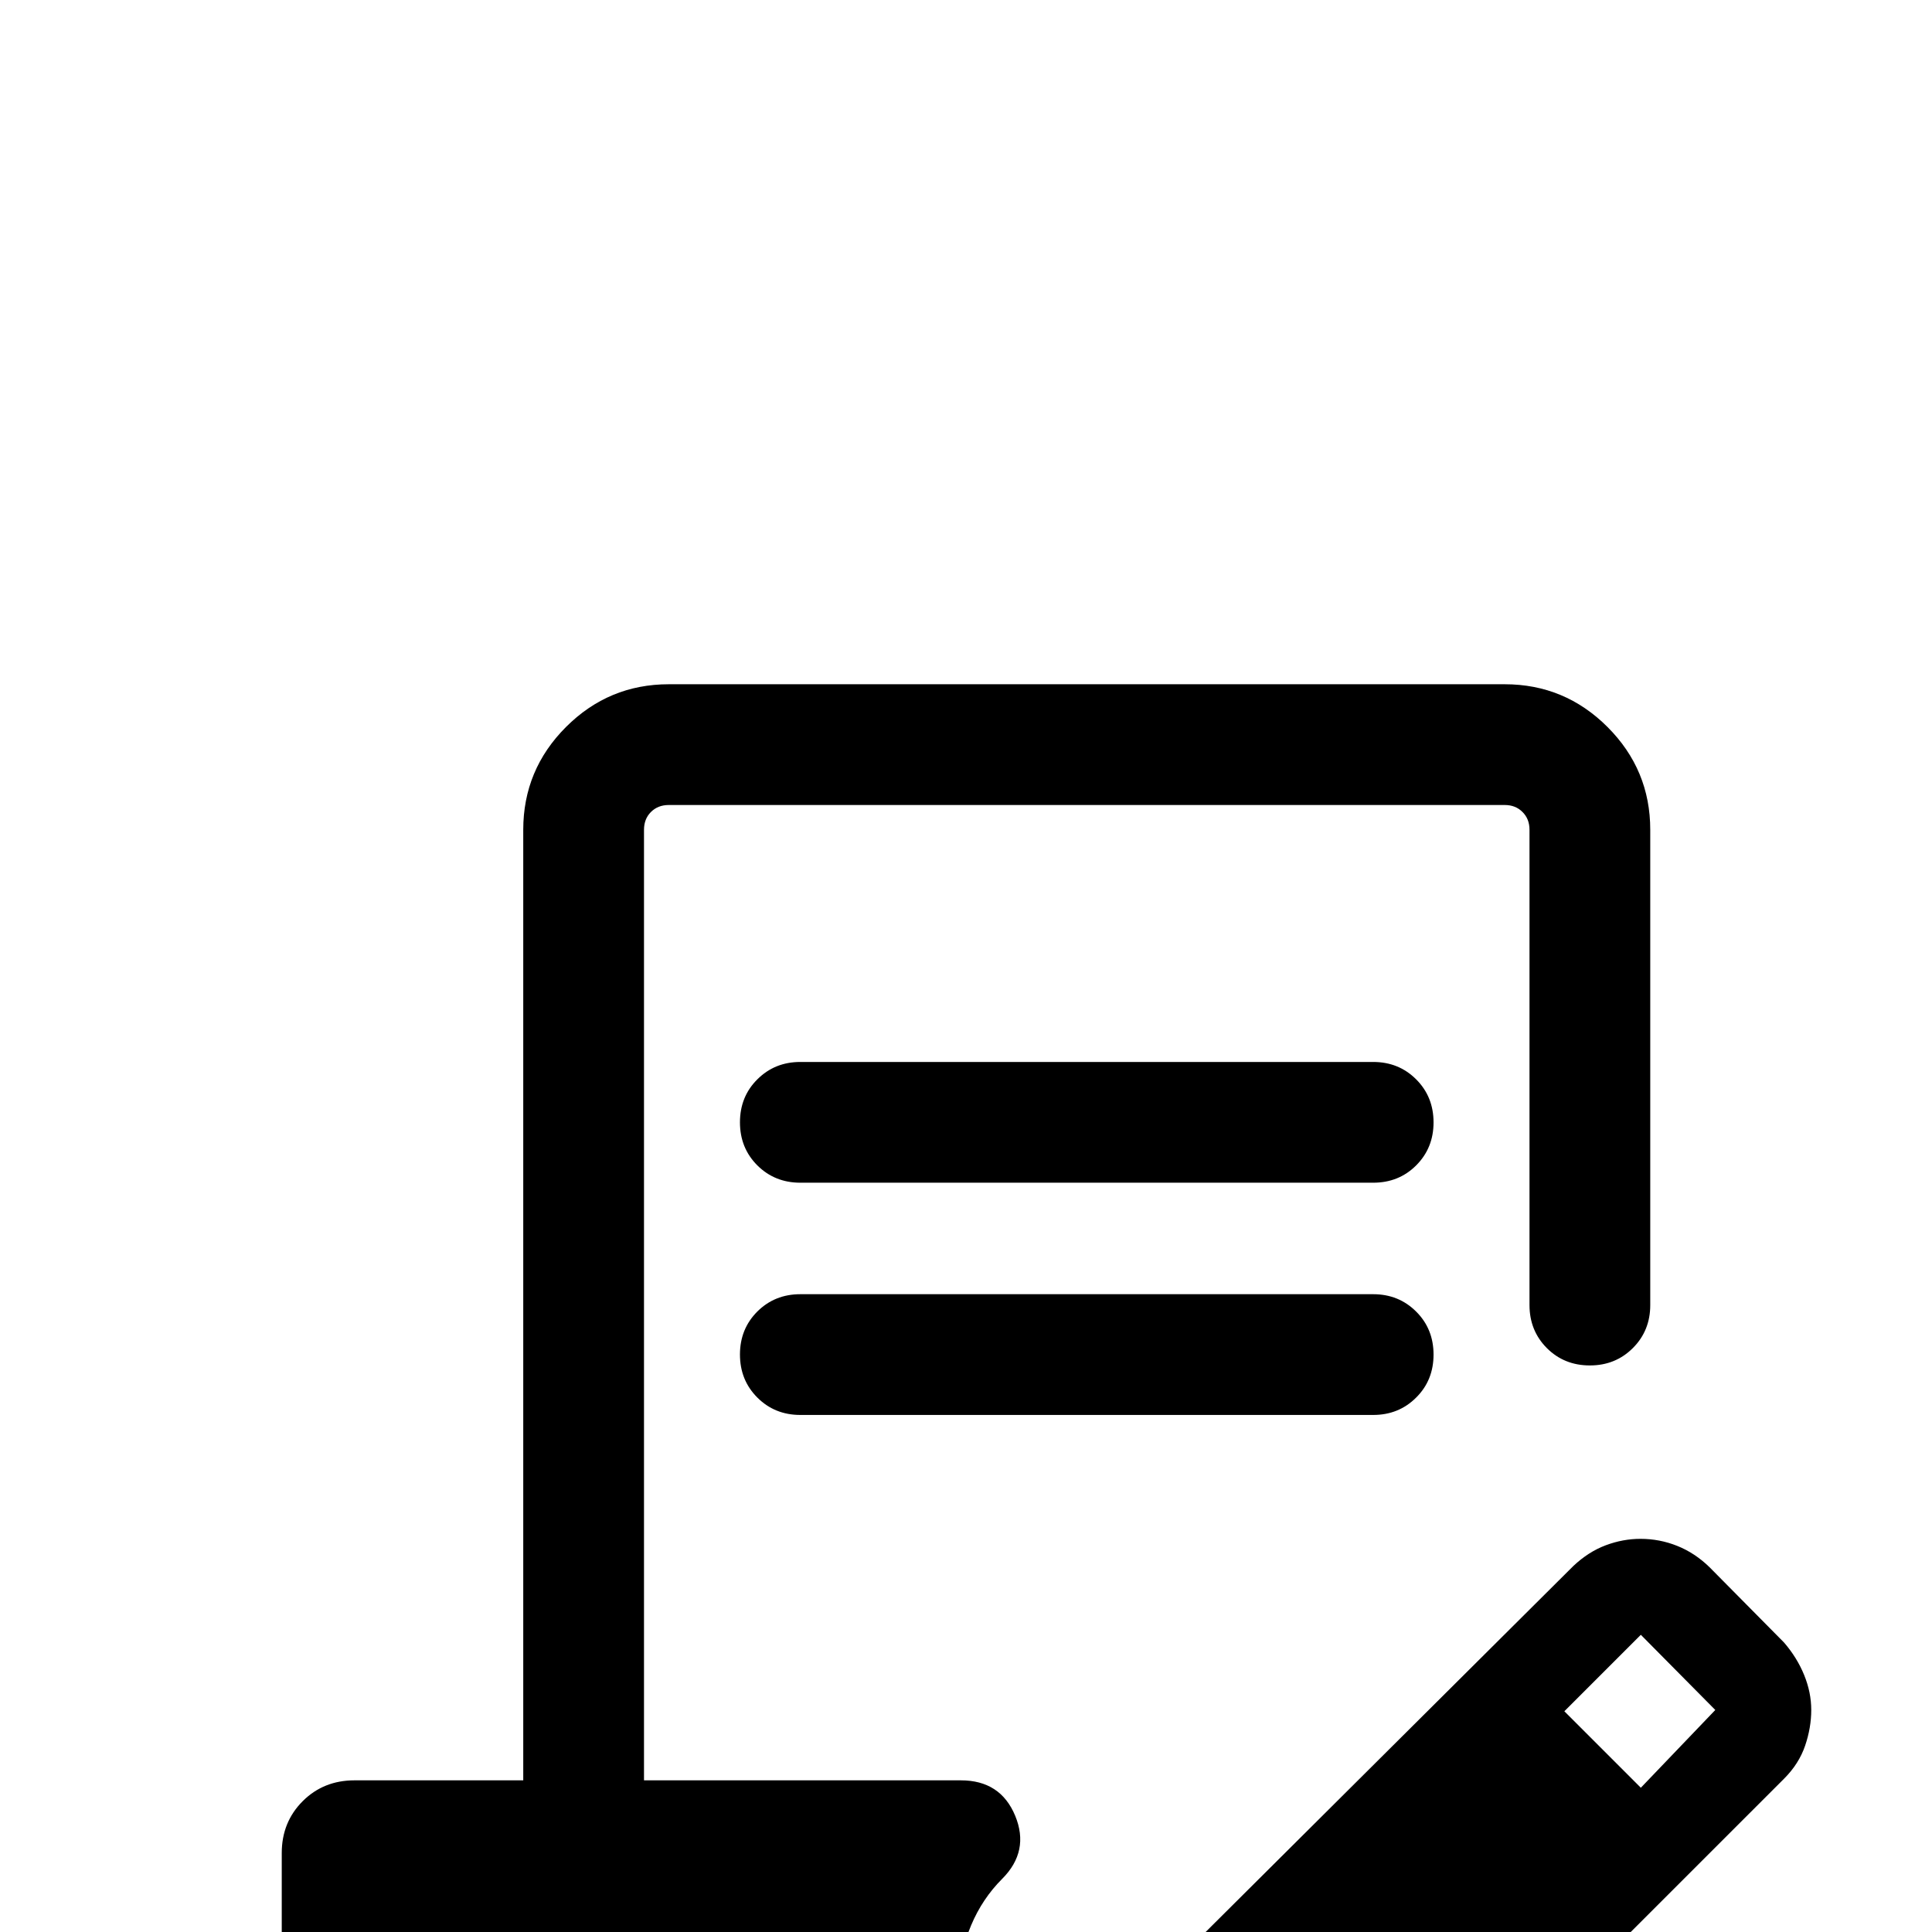
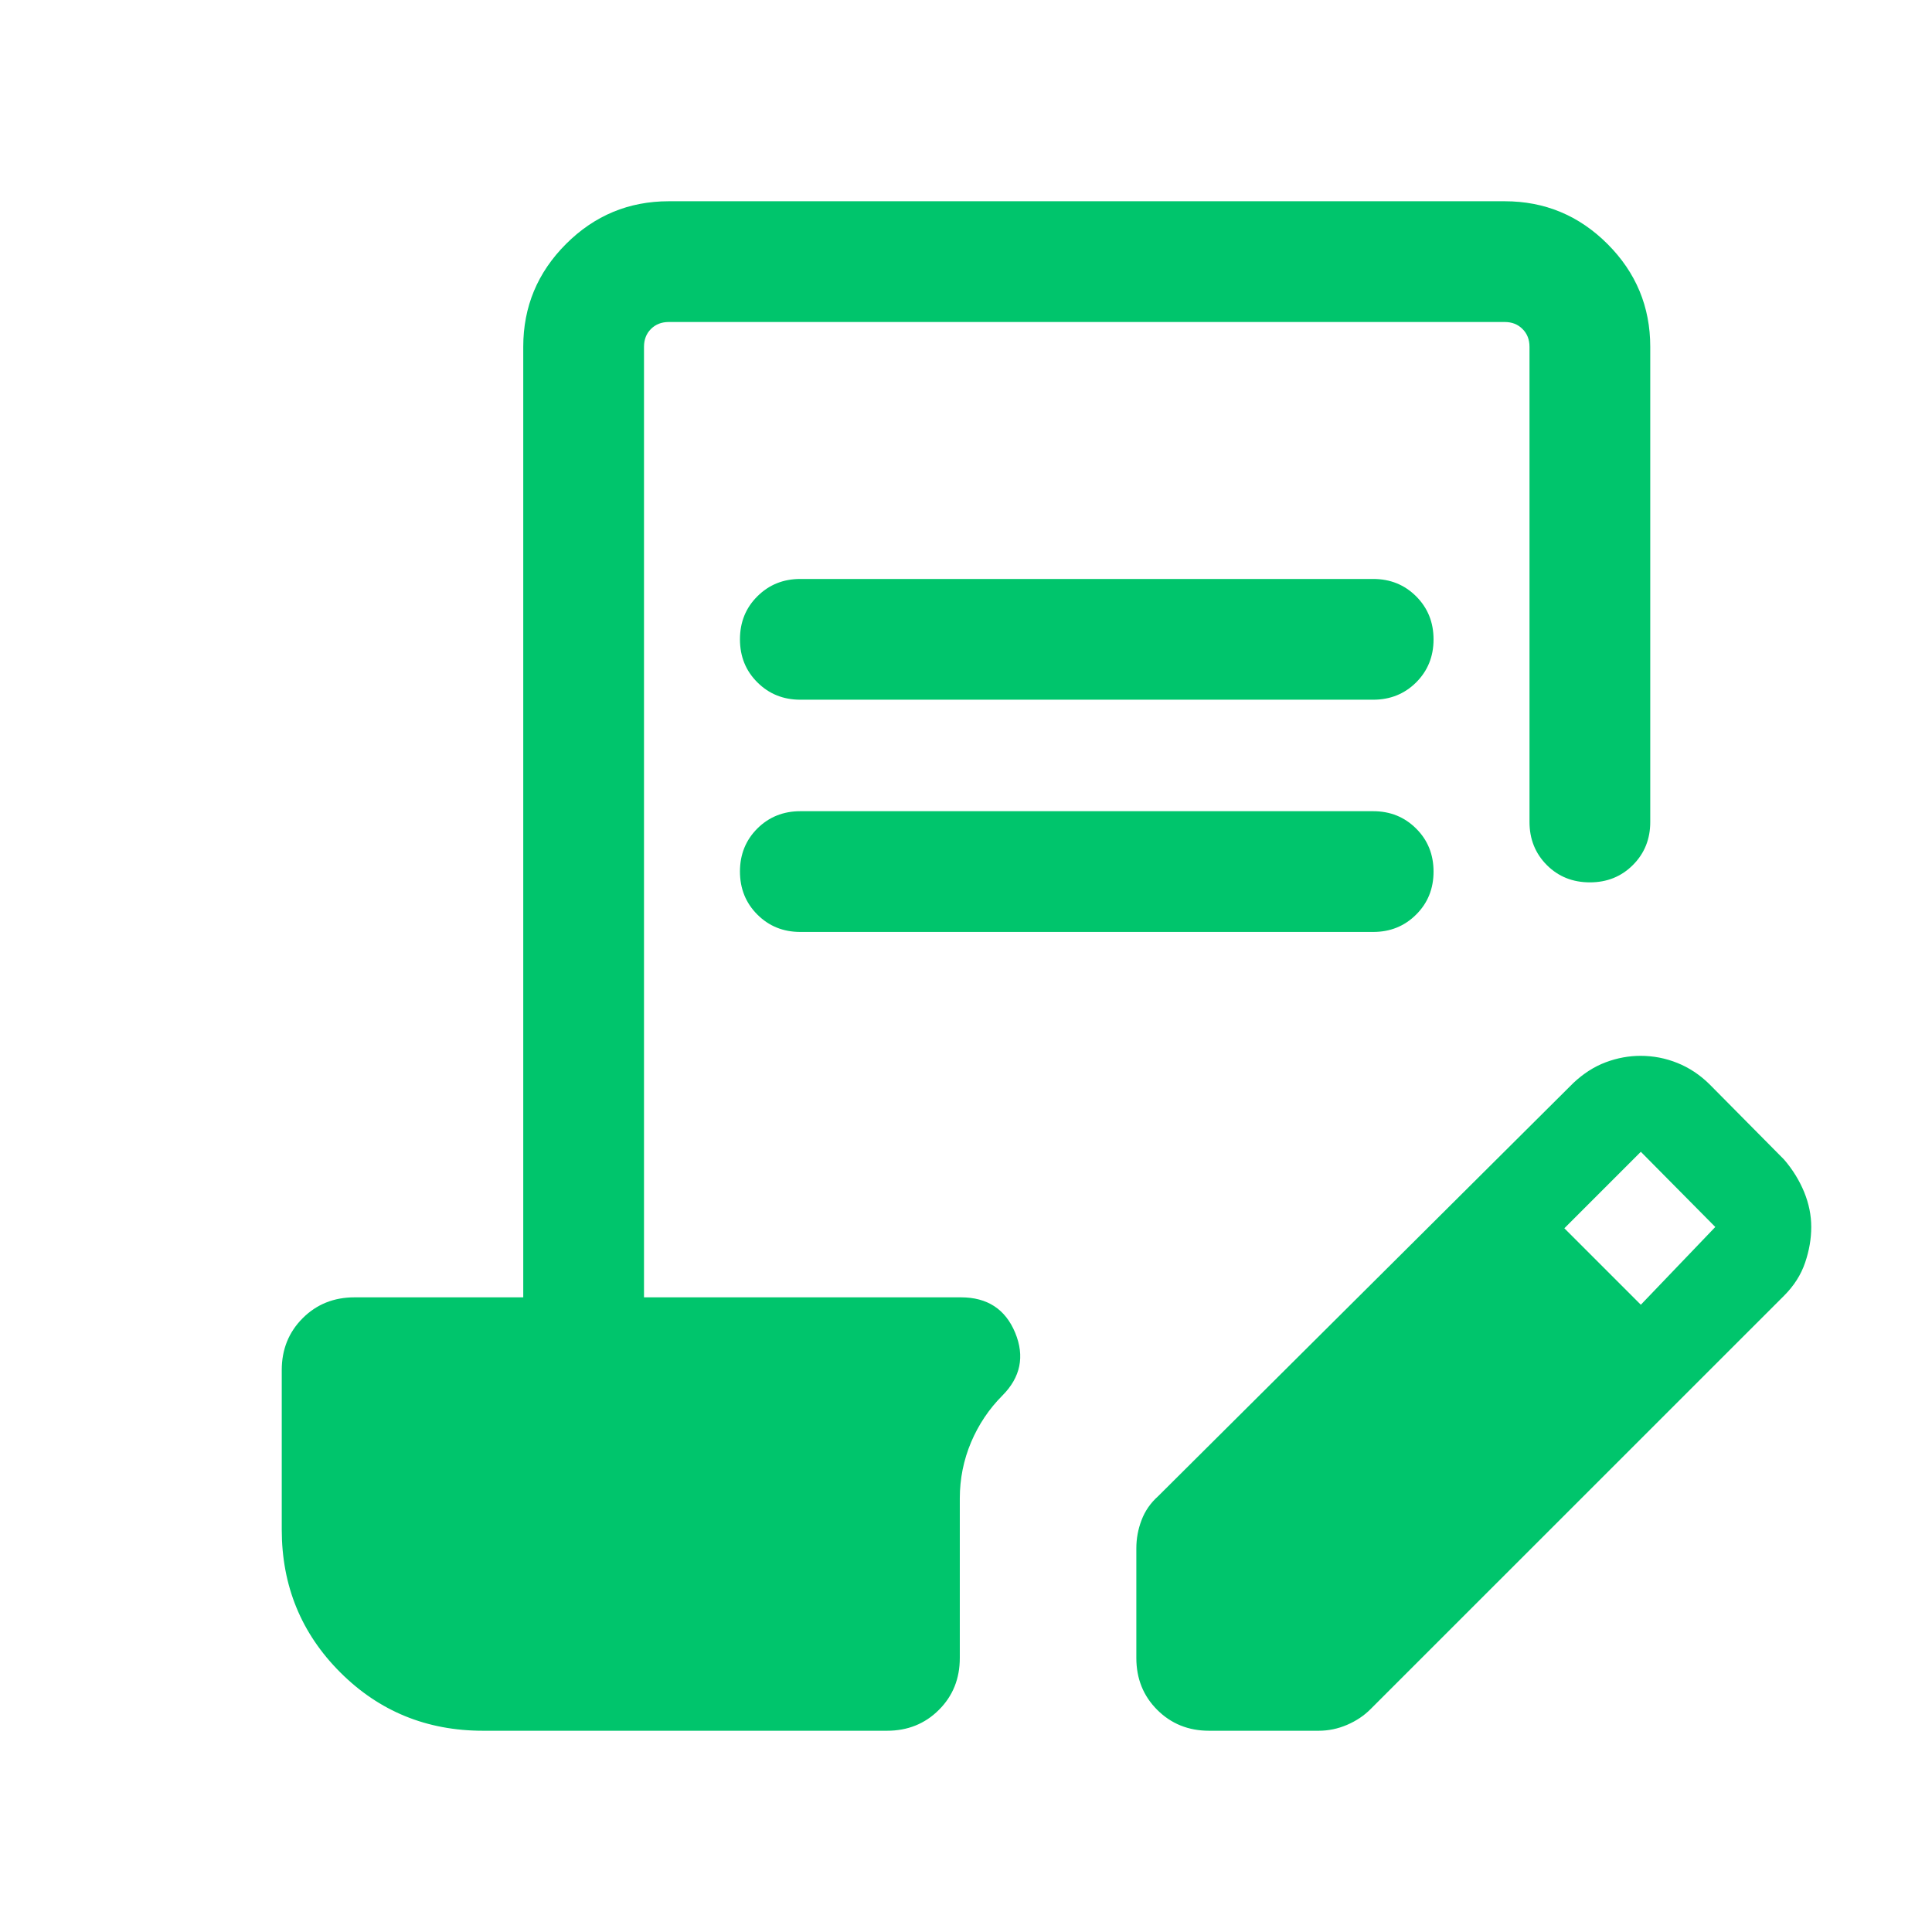
- <svg xmlns="http://www.w3.org/2000/svg" width="24" height="24" viewBox="546 163 24 24" fill="none">
-   <g>
-     <path d="M552 190.5C551.301 190.5 550.71 190.258 550.226 189.774C549.742 189.29 549.5 188.699 549.5 188V186.019C549.5 185.763 549.587 185.548 549.76 185.375C549.933 185.202 550.148 185.116 550.404 185.116H552.5V173.308C552.5 172.811 552.677 172.385 553.031 172.031C553.385 171.677 553.811 171.5 554.308 171.5H564.692C565.189 171.5 565.615 171.677 565.969 172.031C566.323 172.385 566.5 172.811 566.5 173.308V179.212C566.5 179.424 566.428 179.602 566.284 179.746C566.14 179.89 565.962 179.962 565.75 179.962C565.537 179.962 565.359 179.89 565.215 179.746C565.072 179.602 565 179.424 565 179.212V173.308C565 173.218 564.971 173.144 564.913 173.087C564.856 173.029 564.782 173 564.692 173H554.308C554.218 173 554.144 173.029 554.086 173.087C554.029 173.144 554 173.218 554 173.308V185.116H557.936C558.264 185.116 558.489 185.262 558.611 185.556C558.732 185.849 558.678 186.11 558.45 186.339C558.286 186.503 558.157 186.695 558.064 186.916C557.97 187.137 557.923 187.37 557.923 187.614V189.596C557.923 189.854 557.836 190.069 557.663 190.241C557.49 190.414 557.275 190.5 557.019 190.5H552ZM560.116 189.596V188.235C560.116 188.114 560.137 187.997 560.181 187.883C560.224 187.769 560.293 187.67 560.387 187.587L565.544 182.454C565.669 182.336 565.803 182.25 565.947 182.196C566.091 182.142 566.235 182.116 566.379 182.116C566.537 182.116 566.689 182.145 566.836 182.204C566.983 182.263 567.116 182.351 567.237 182.469L568.162 183.404C568.269 183.528 568.353 183.663 568.412 183.808C568.471 183.953 568.5 184.097 568.5 184.242C568.5 184.387 568.475 184.535 568.424 184.685C568.373 184.835 568.286 184.972 568.162 185.096L563.027 190.23C562.945 190.313 562.847 190.378 562.733 190.427C562.619 190.476 562.501 190.5 562.381 190.5H561.019C560.763 190.5 560.548 190.413 560.375 190.24C560.202 190.067 560.116 189.852 560.116 189.596ZM566.383 185.208L567.308 184.242L566.383 183.308L565.433 184.258L566.383 185.208ZM555.942 179.077H563.058C563.27 179.077 563.448 179.149 563.592 179.293C563.736 179.436 563.808 179.615 563.808 179.827C563.808 180.04 563.736 180.218 563.592 180.361C563.448 180.505 563.27 180.577 563.058 180.577H555.942C555.73 180.577 555.552 180.505 555.408 180.361C555.264 180.217 555.192 180.039 555.192 179.826C555.192 179.614 555.264 179.436 555.408 179.292C555.552 179.149 555.73 179.077 555.942 179.077ZM555.942 176.192H563.058C563.27 176.192 563.448 176.264 563.592 176.408C563.736 176.552 563.808 176.73 563.808 176.943C563.808 177.155 563.736 177.333 563.592 177.477C563.448 177.621 563.27 177.692 563.058 177.692H555.942C555.73 177.692 555.552 177.62 555.408 177.477C555.264 177.333 555.192 177.155 555.192 176.942C555.192 176.729 555.264 176.551 555.408 176.408C555.552 176.264 555.73 176.192 555.942 176.192Z" fill="currentColor" />
-   </g>
+ <svg xmlns="http://www.w3.org/2000/svg" width="24" height="24" viewBox="0 0 24 24" fill="none">
+   <path d="M6 21.5C5.301 21.5 4.71 21.258 4.226 20.774C3.742 20.29 3.5 19.699 3.5 19V17.019C3.5 16.763 3.587 16.548 3.76 16.375C3.933 16.202 4.148 16.116 4.404 16.116H6.5V4.308C6.5 3.811 6.677 3.385 7.031 3.031C7.385 2.677 7.811 2.5 8.308 2.5H18.692C19.189 2.5 19.615 2.677 19.969 3.031C20.323 3.385 20.5 3.811 20.5 4.308V10.211C20.5 10.424 20.428 10.602 20.284 10.746C20.14 10.89 19.962 10.961 19.75 10.961C19.537 10.961 19.359 10.89 19.215 10.746C19.072 10.602 19 10.424 19 10.211V4.308C19 4.218 18.971 4.144 18.913 4.087C18.856 4.029 18.782 4 18.692 4H8.308C8.218 4 8.144 4.029 8.086 4.087C8.029 4.144 8 4.218 8 4.308V16.116H11.937C12.264 16.116 12.489 16.262 12.611 16.556C12.732 16.849 12.678 17.11 12.45 17.338C12.286 17.503 12.157 17.695 12.063 17.916C11.97 18.137 11.923 18.37 11.923 18.613V20.596C11.923 20.854 11.836 21.069 11.663 21.241C11.49 21.414 11.275 21.5 11.019 21.5H6ZM14.116 20.596V19.235C14.116 19.114 14.137 18.997 14.181 18.883C14.224 18.769 14.293 18.67 14.386 18.587L19.544 13.454C19.669 13.336 19.803 13.25 19.947 13.196C20.091 13.142 20.235 13.116 20.38 13.116C20.537 13.116 20.689 13.145 20.836 13.204C20.983 13.263 21.116 13.351 21.236 13.469L22.162 14.404C22.269 14.528 22.352 14.663 22.412 14.808C22.471 14.953 22.5 15.097 22.5 15.242C22.5 15.387 22.475 15.534 22.424 15.684C22.373 15.835 22.286 15.972 22.162 16.096L17.027 21.23C16.945 21.313 16.847 21.378 16.733 21.427C16.619 21.476 16.501 21.5 16.381 21.5H15.019C14.763 21.5 14.548 21.413 14.375 21.24C14.202 21.067 14.116 20.852 14.116 20.596ZM20.383 16.208L21.308 15.242L20.383 14.308L19.433 15.258L20.383 16.208ZM9.942 10.077H17.058C17.27 10.077 17.448 10.149 17.592 10.293C17.736 10.436 17.808 10.615 17.808 10.827C17.808 11.04 17.736 11.218 17.592 11.361C17.448 11.505 17.27 11.577 17.058 11.577H9.942C9.73 11.577 9.552 11.505 9.408 11.361C9.264 11.217 9.192 11.039 9.192 10.826C9.192 10.614 9.264 10.436 9.408 10.292C9.552 10.149 9.73 10.077 9.942 10.077ZM9.942 7.192H17.058C17.27 7.192 17.448 7.264 17.592 7.408C17.736 7.552 17.808 7.73 17.808 7.943C17.808 8.155 17.736 8.333 17.592 8.477C17.448 8.62 17.27 8.692 17.058 8.692H9.942C9.73 8.692 9.552 8.62 9.408 8.476C9.264 8.333 9.192 8.155 9.192 7.942C9.192 7.729 9.264 7.551 9.408 7.408C9.552 7.264 9.73 7.192 9.942 7.192Z" fill="#00C56C" />
</svg>
